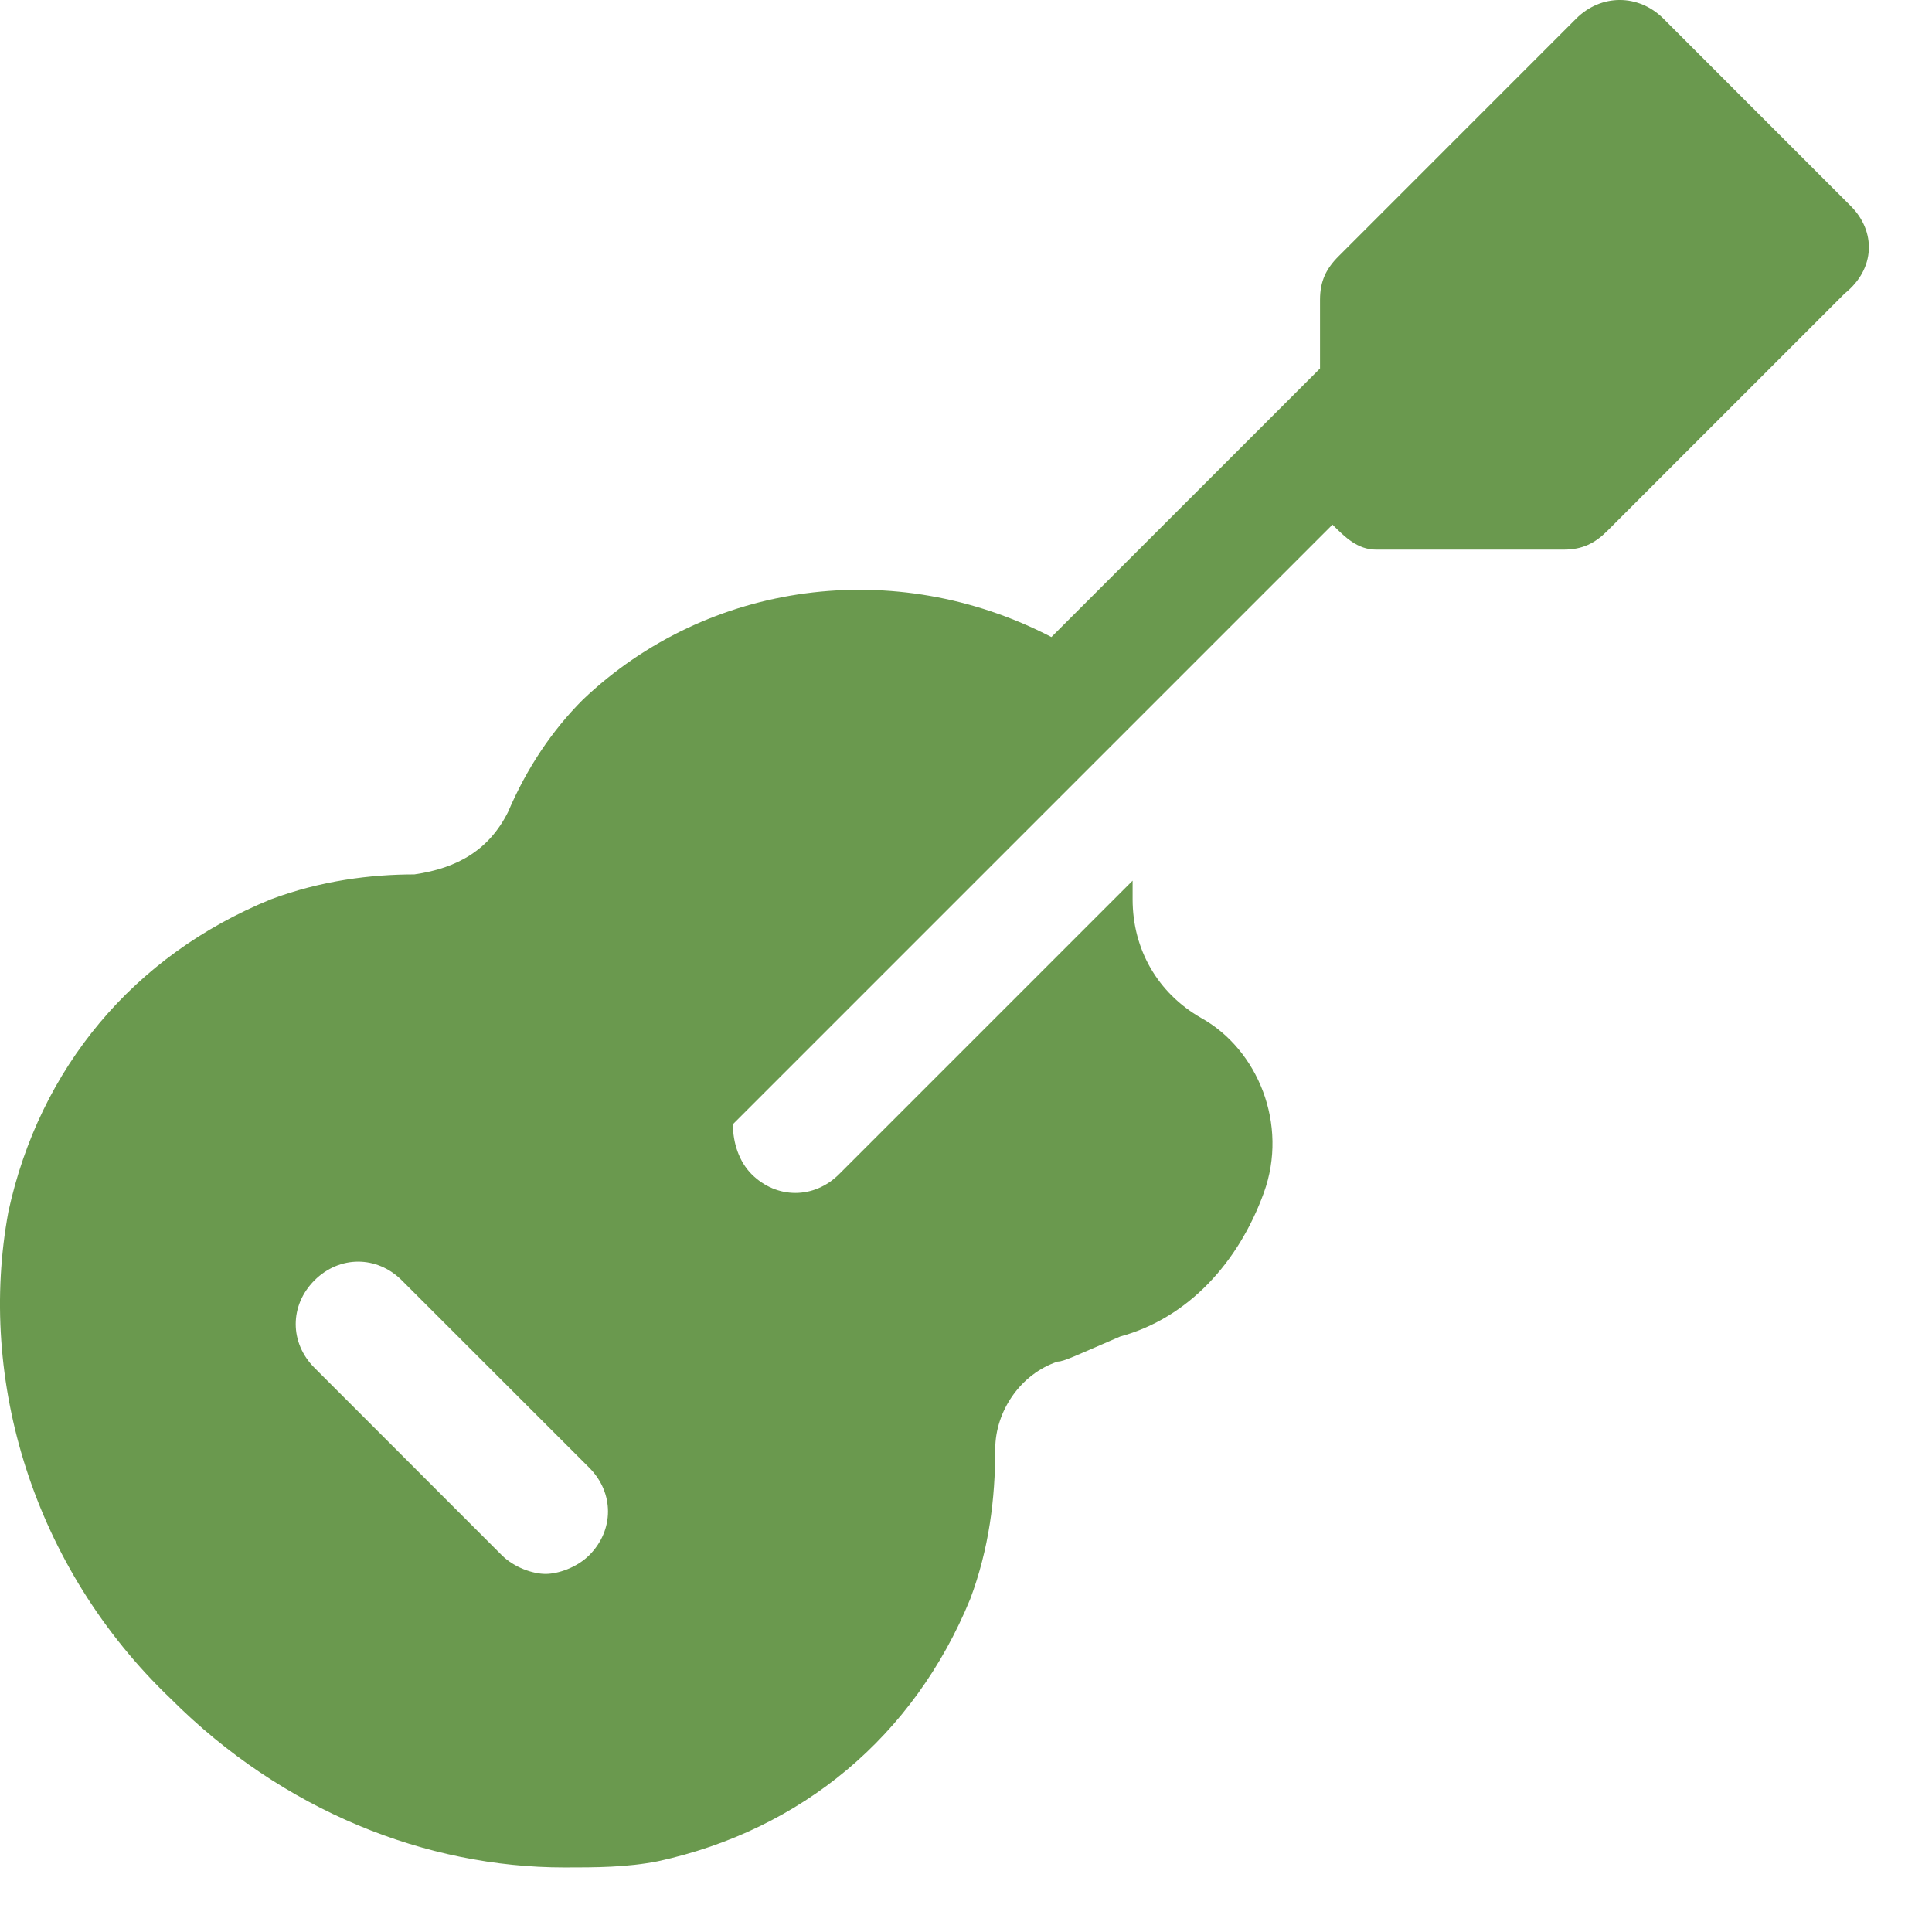
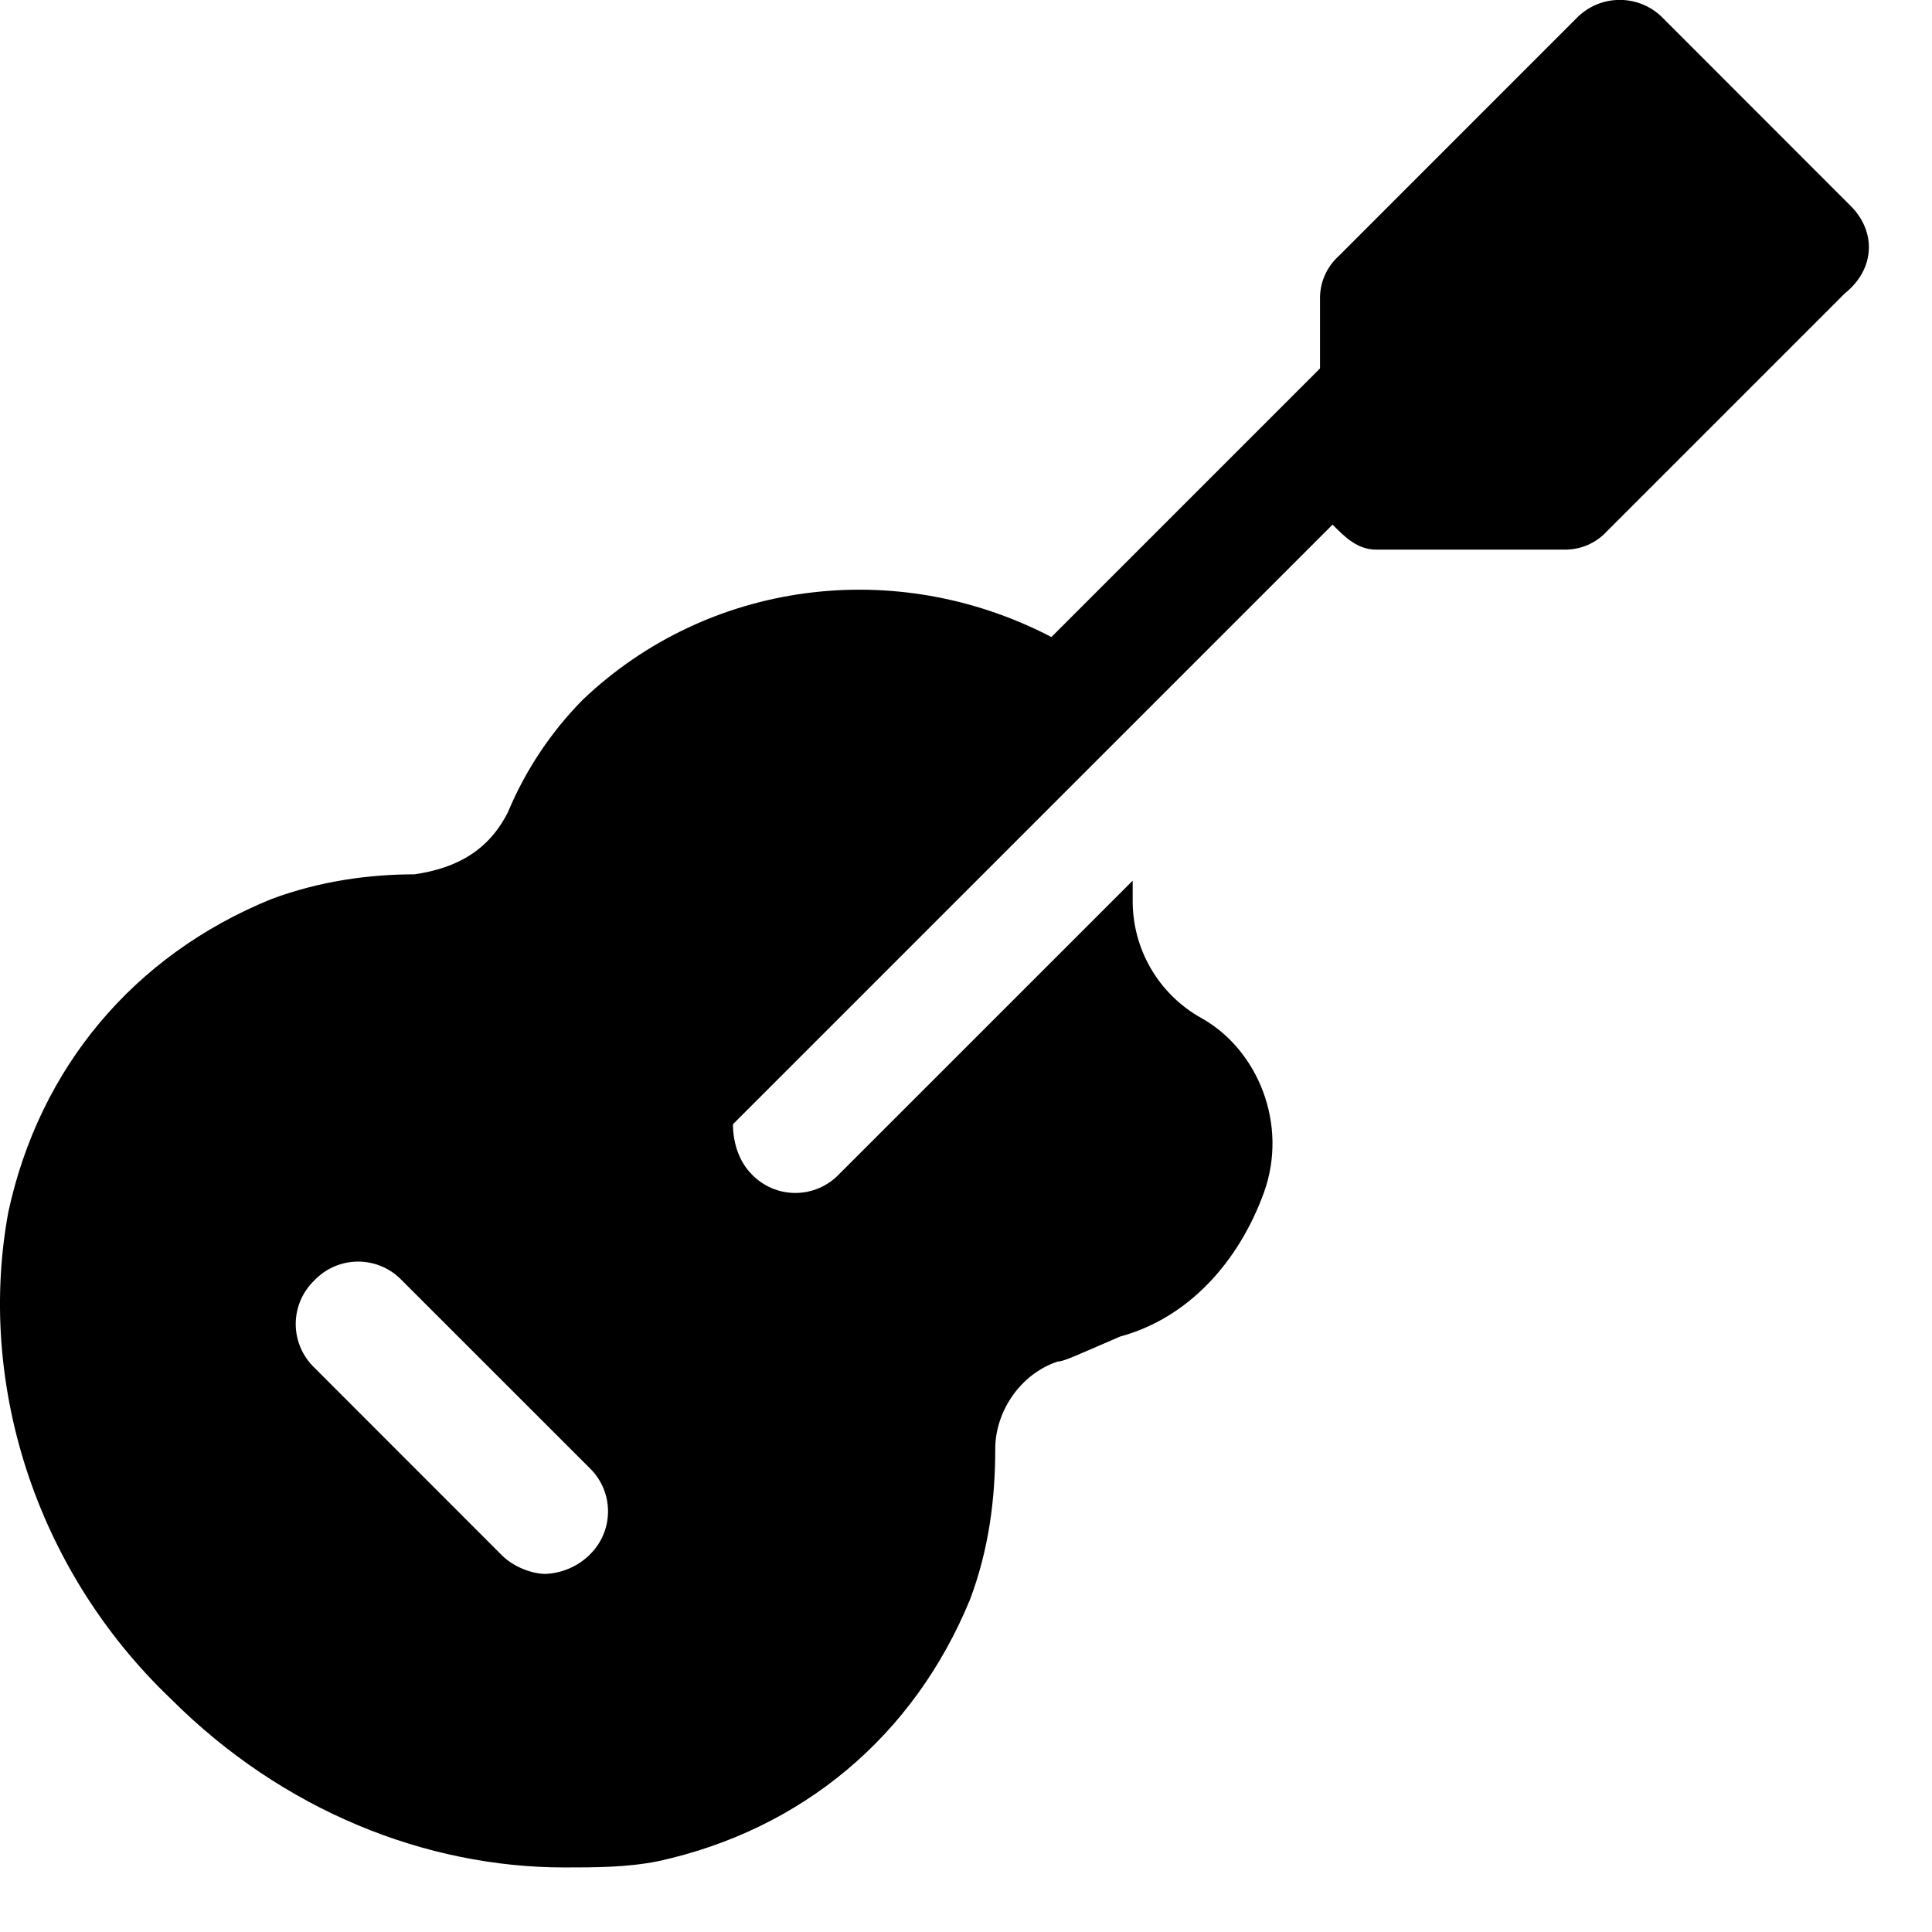
- <svg xmlns="http://www.w3.org/2000/svg" width="29" height="29" viewBox="0 0 29 29" fill="none">
-   <path d="M27.782 3.094L24.97 0.281C24.595 -0.094 24.032 -0.094 23.657 0.281L20.095 3.844C19.907 4.031 19.814 4.219 19.814 4.5V5.531L15.782 9.562C13.439 8.344 10.626 8.719 8.751 10.5C8.282 10.969 7.907 11.531 7.626 12.188C7.345 12.75 6.876 13.031 6.22 13.125C5.564 13.125 4.814 13.219 4.064 13.5C2.001 14.344 0.595 16.031 0.126 18.188C-0.343 20.719 0.501 23.531 2.564 25.5C4.251 27.188 6.407 28.031 8.47 28.031C8.939 28.031 9.407 28.031 9.876 27.938C12.032 27.469 13.72 26.062 14.564 24C14.845 23.25 14.939 22.5 14.939 21.75C14.939 21.188 15.314 20.625 15.876 20.438C15.97 20.438 16.157 20.344 16.814 20.062C17.845 19.781 18.595 18.938 18.97 17.906C19.345 16.875 18.876 15.75 18.032 15.281C17.376 14.906 17.001 14.25 17.001 13.5V13.219L12.595 17.625C12.22 18 11.657 18 11.282 17.625C11.095 17.438 11.001 17.156 11.001 16.875L20.001 7.875C20.189 8.062 20.376 8.25 20.657 8.25H23.47C23.751 8.25 23.939 8.156 24.126 7.969L27.689 4.406C28.157 4.031 28.157 3.469 27.782 3.094ZM8.845 23.344C8.657 23.531 8.376 23.625 8.189 23.625C8.001 23.625 7.72 23.531 7.532 23.344L4.72 20.531C4.345 20.156 4.345 19.594 4.72 19.219C5.095 18.844 5.657 18.844 6.032 19.219L8.845 22.031C9.22 22.406 9.22 22.969 8.845 23.344Z" fill="#6A994E" />
+ <svg xmlns="http://www.w3.org/2000/svg" width="29" height="29" fill="currentColor" viewBox="0 0 29 29">
+   <path d="M27.782 3.094 24.97.28a.906.906 0 0 0-1.313 0l-3.562 3.563a.851.851 0 0 0-.281.656V5.53l-4.032 4.032c-2.343-1.22-5.156-.844-7.03.937a5.32 5.32 0 0 0-1.126 1.688c-.281.562-.75.843-1.406.937-.656 0-1.406.094-2.156.375C2 14.344.594 16.031.126 18.188c-.469 2.53.375 5.343 2.438 7.312 1.687 1.688 3.843 2.531 5.906 2.531.469 0 .937 0 1.406-.093 2.156-.47 3.844-1.875 4.688-3.938.28-.75.375-1.5.375-2.25 0-.563.375-1.125.937-1.313.094 0 .281-.093.938-.375 1.03-.28 1.78-1.125 2.156-2.156.375-1.031-.094-2.156-.938-2.625a2.01 2.01 0 0 1-1.03-1.781v-.281l-4.407 4.406a.906.906 0 0 1-1.313 0c-.187-.188-.28-.469-.28-.75l9-9c.187.188.374.375.655.375h2.813a.852.852 0 0 0 .656-.281l3.563-3.563c.468-.375.468-.937.093-1.312ZM8.845 23.344a1.013 1.013 0 0 1-.656.281c-.188 0-.47-.094-.657-.281L4.72 20.53a.906.906 0 0 1 0-1.312.906.906 0 0 1 1.312 0l2.813 2.812a.906.906 0 0 1 0 1.313Z" />
</svg>
